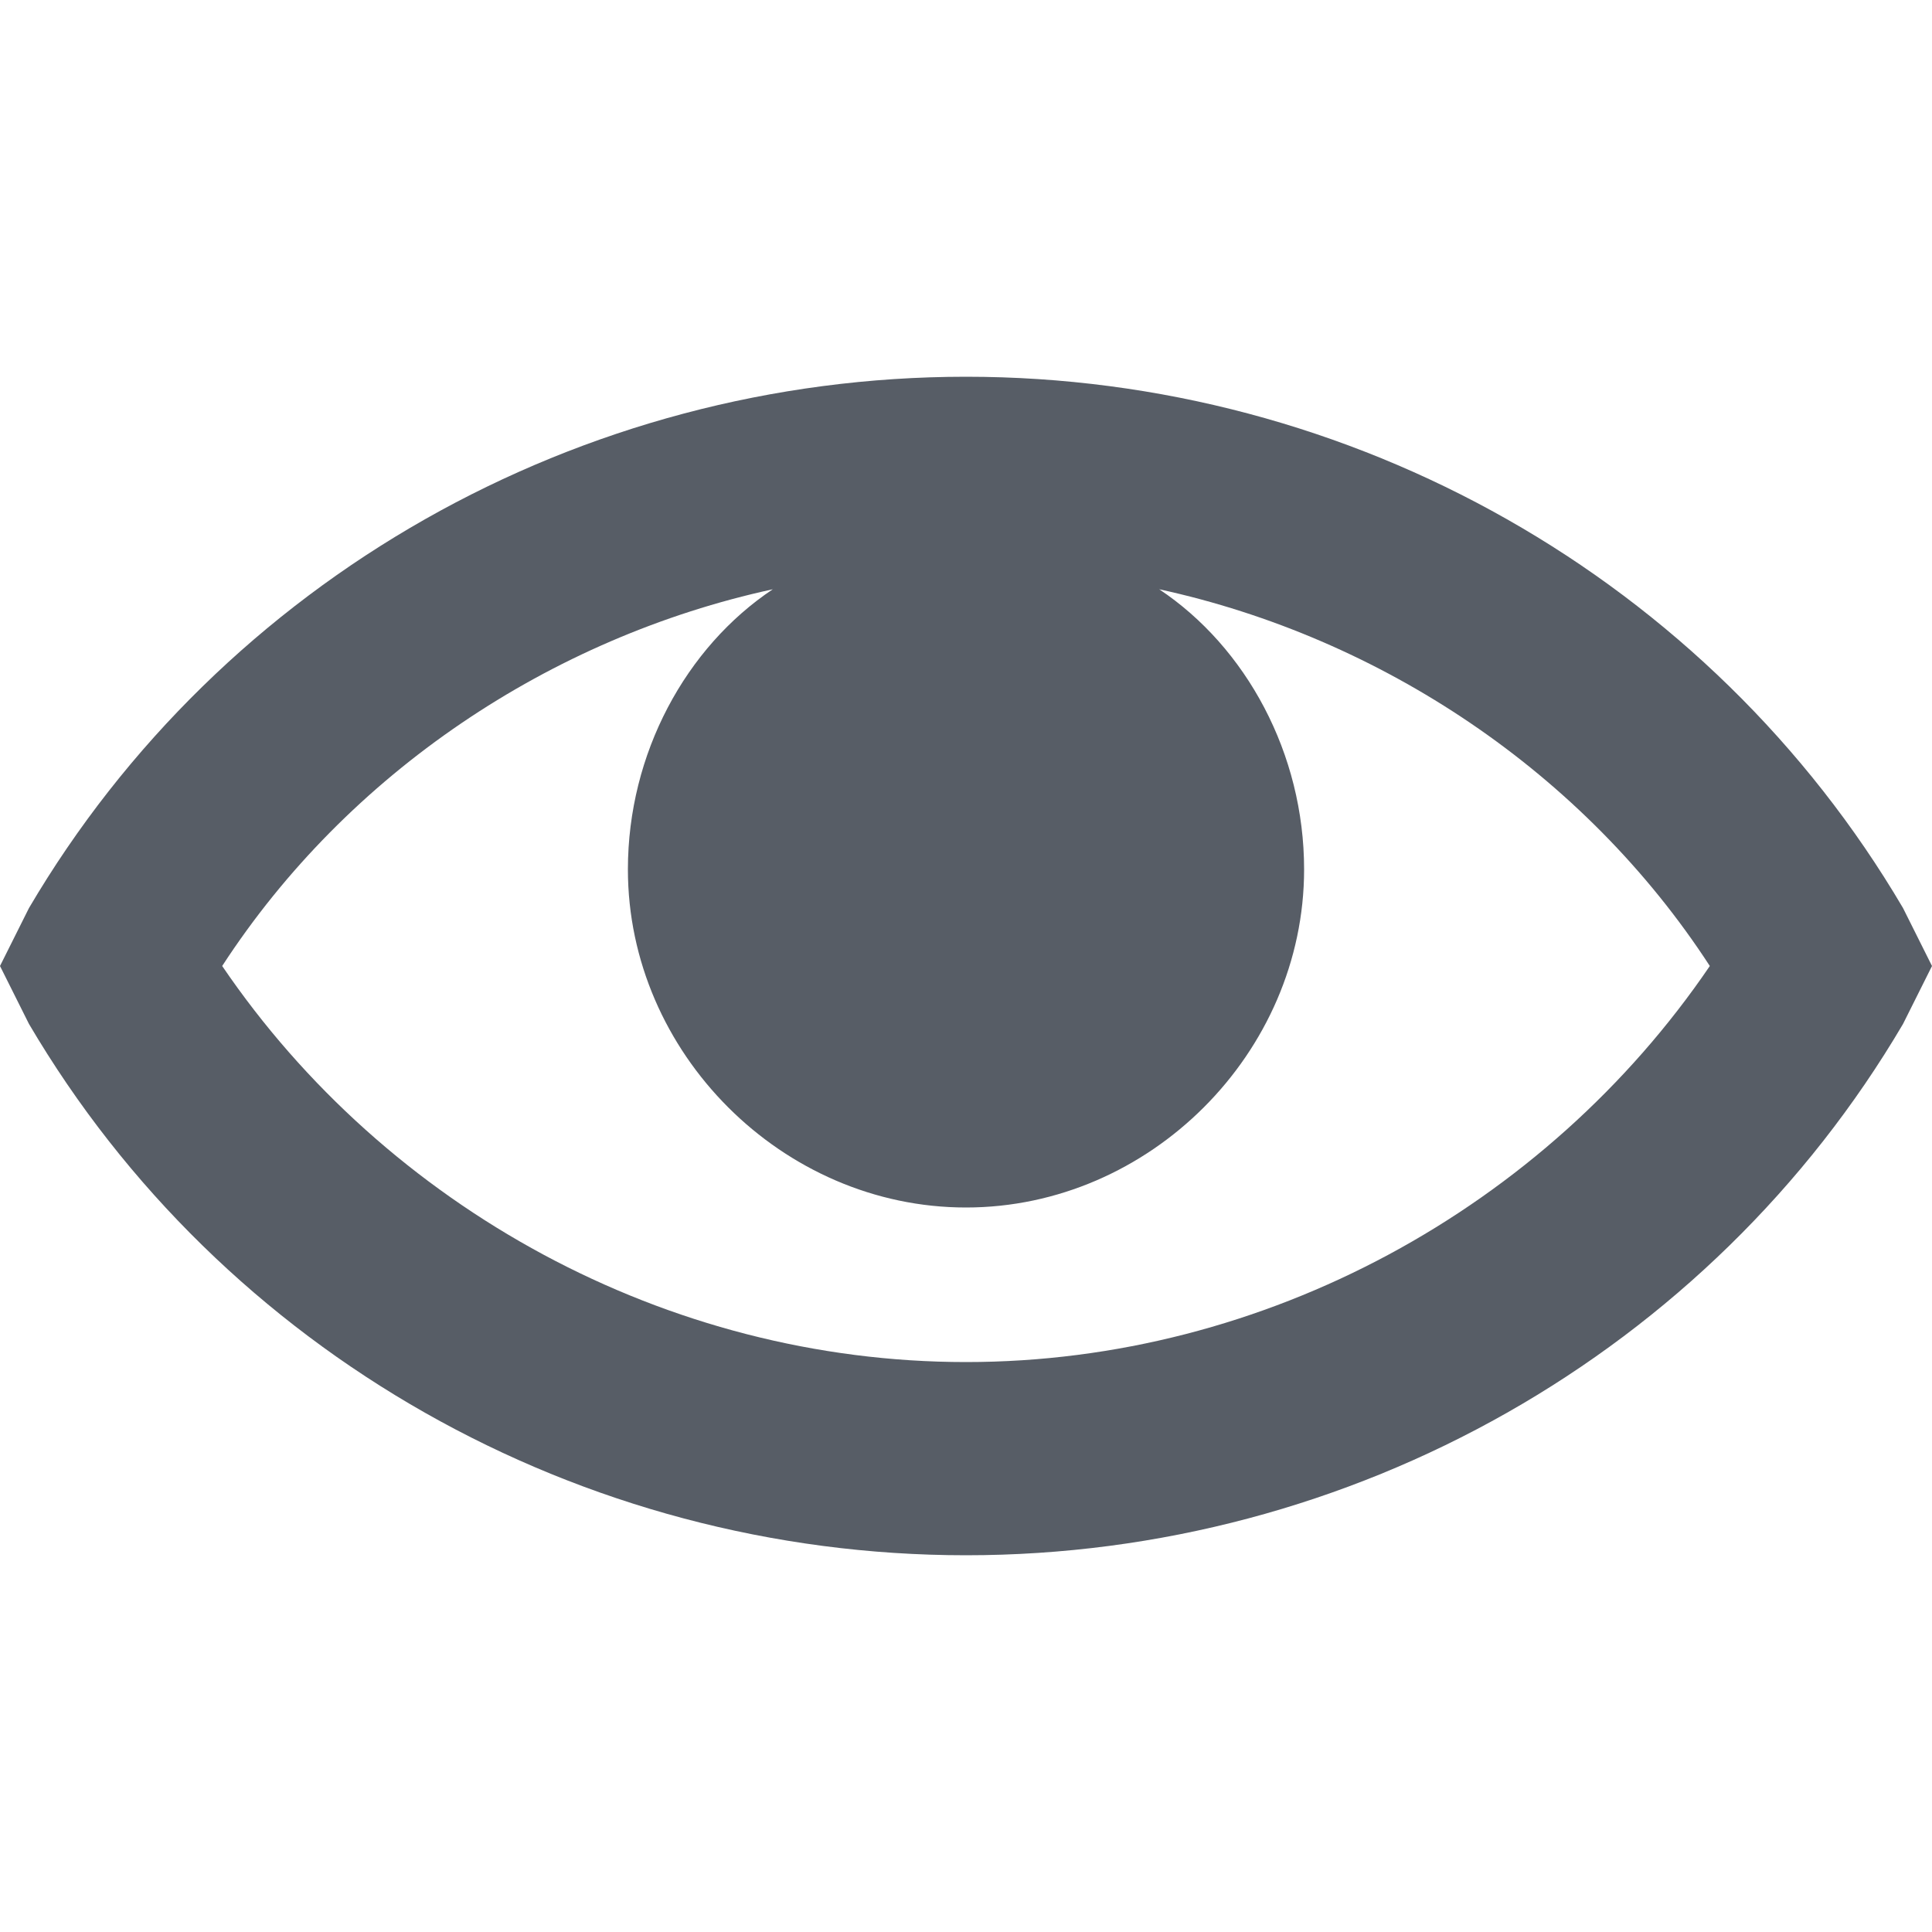
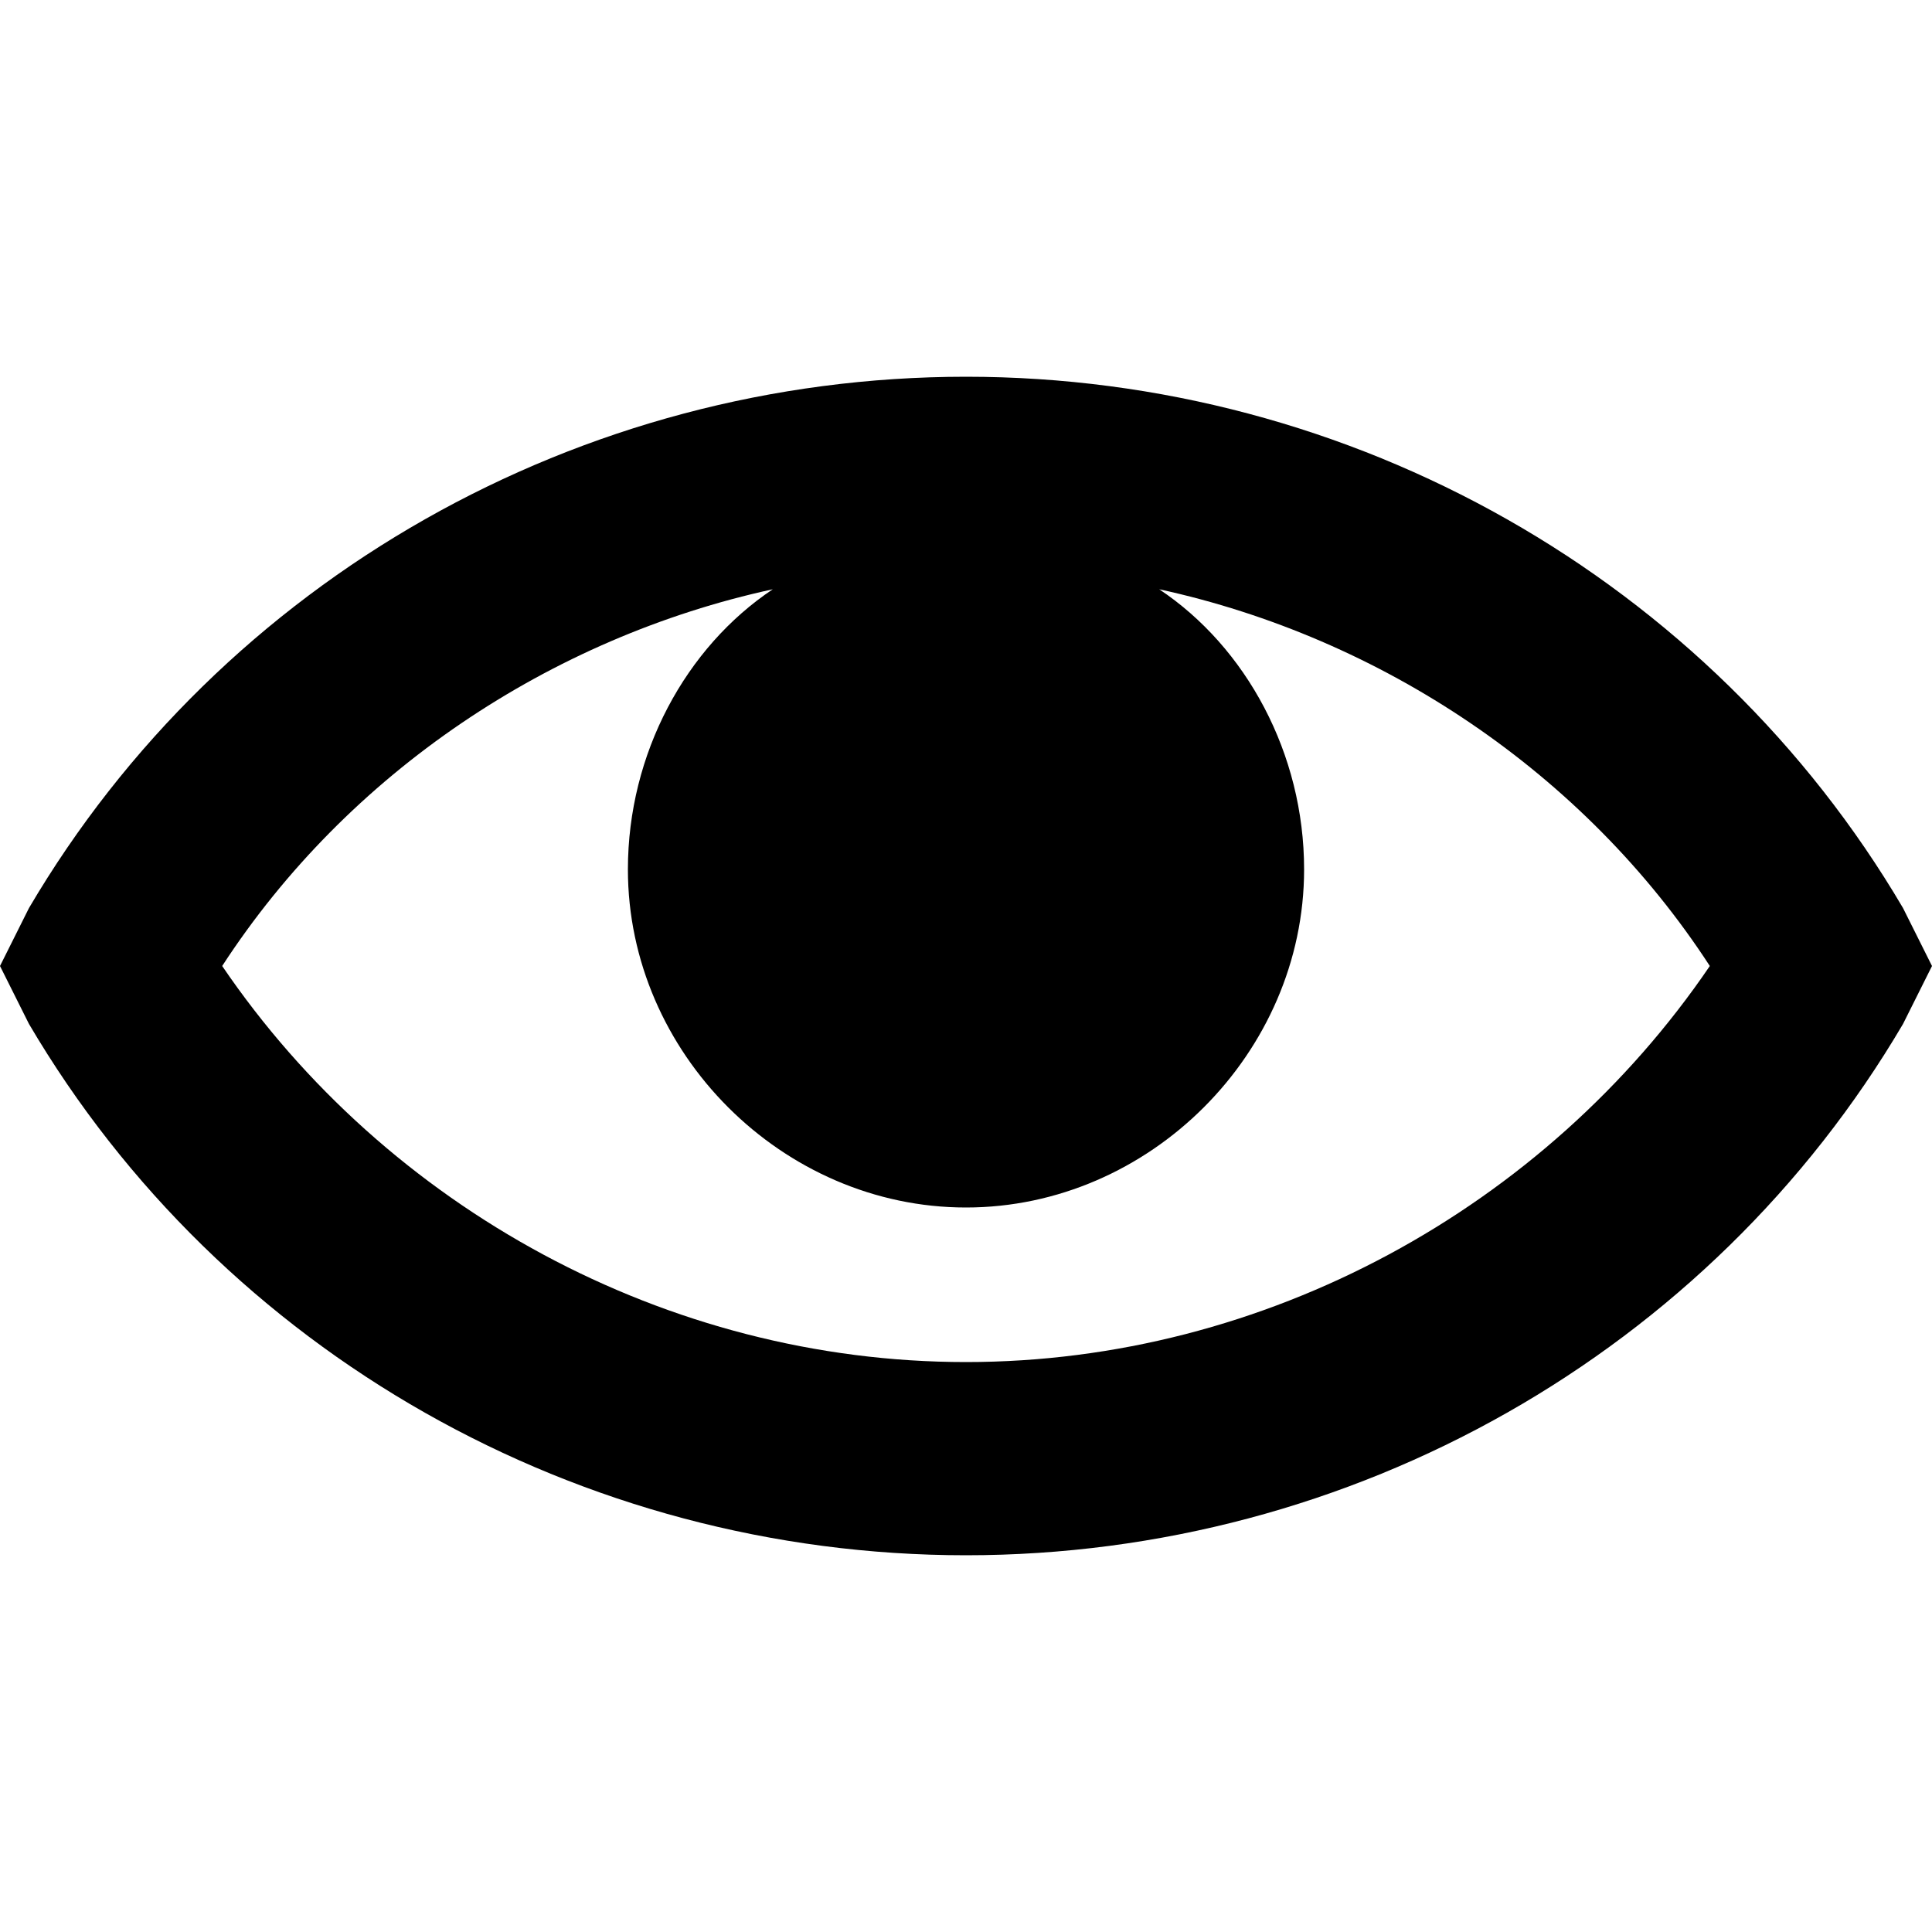
- <svg xmlns="http://www.w3.org/2000/svg" id="Layer_1" viewBox="0 0 20 20">
+ <svg xmlns="http://www.w3.org/2000/svg" viewBox="0 0 20 20">
  <rect x="0" fill="none" width="20" height="20" />
  <g>
-     <style>.st0{fill:#575D66;}</style>
-     <path class="st0" d="M19.7 9.4C17.7 6 14 3.9 10 3.9S2.3 6 .3 9.4L0 10l.3.6c2 3.4 5.7 5.5 9.7 5.5s7.7-2.1 9.7-5.5l.3-.6-.3-.6zM10 14.1c-3.1 0-6-1.6-7.7-4.1C3.6 8 5.7 6.6 8 6.1c-.9.6-1.5 1.7-1.5 2.9 0 1.9 1.6 3.5 3.5 3.5s3.5-1.6 3.5-3.5c0-1.2-.6-2.3-1.5-2.9 2.3.5 4.4 1.9 5.7 3.9-1.7 2.5-4.6 4.1-7.7 4.1z" />
+     <path d="M19.7 9.4C17.7 6 14 3.9 10 3.9S2.3 6 .3 9.4L0 10l.3.6c2 3.4 5.7 5.5 9.7 5.5s7.7-2.1 9.7-5.5l.3-.6-.3-.6zM10 14.1c-3.1 0-6-1.6-7.7-4.1C3.6 8 5.7 6.6 8 6.1c-.9.6-1.5 1.7-1.5 2.9 0 1.9 1.6 3.5 3.5 3.5s3.5-1.6 3.5-3.5c0-1.2-.6-2.3-1.5-2.9 2.3.5 4.4 1.9 5.7 3.9-1.7 2.5-4.6 4.1-7.7 4.1z" />
  </g>
</svg>
